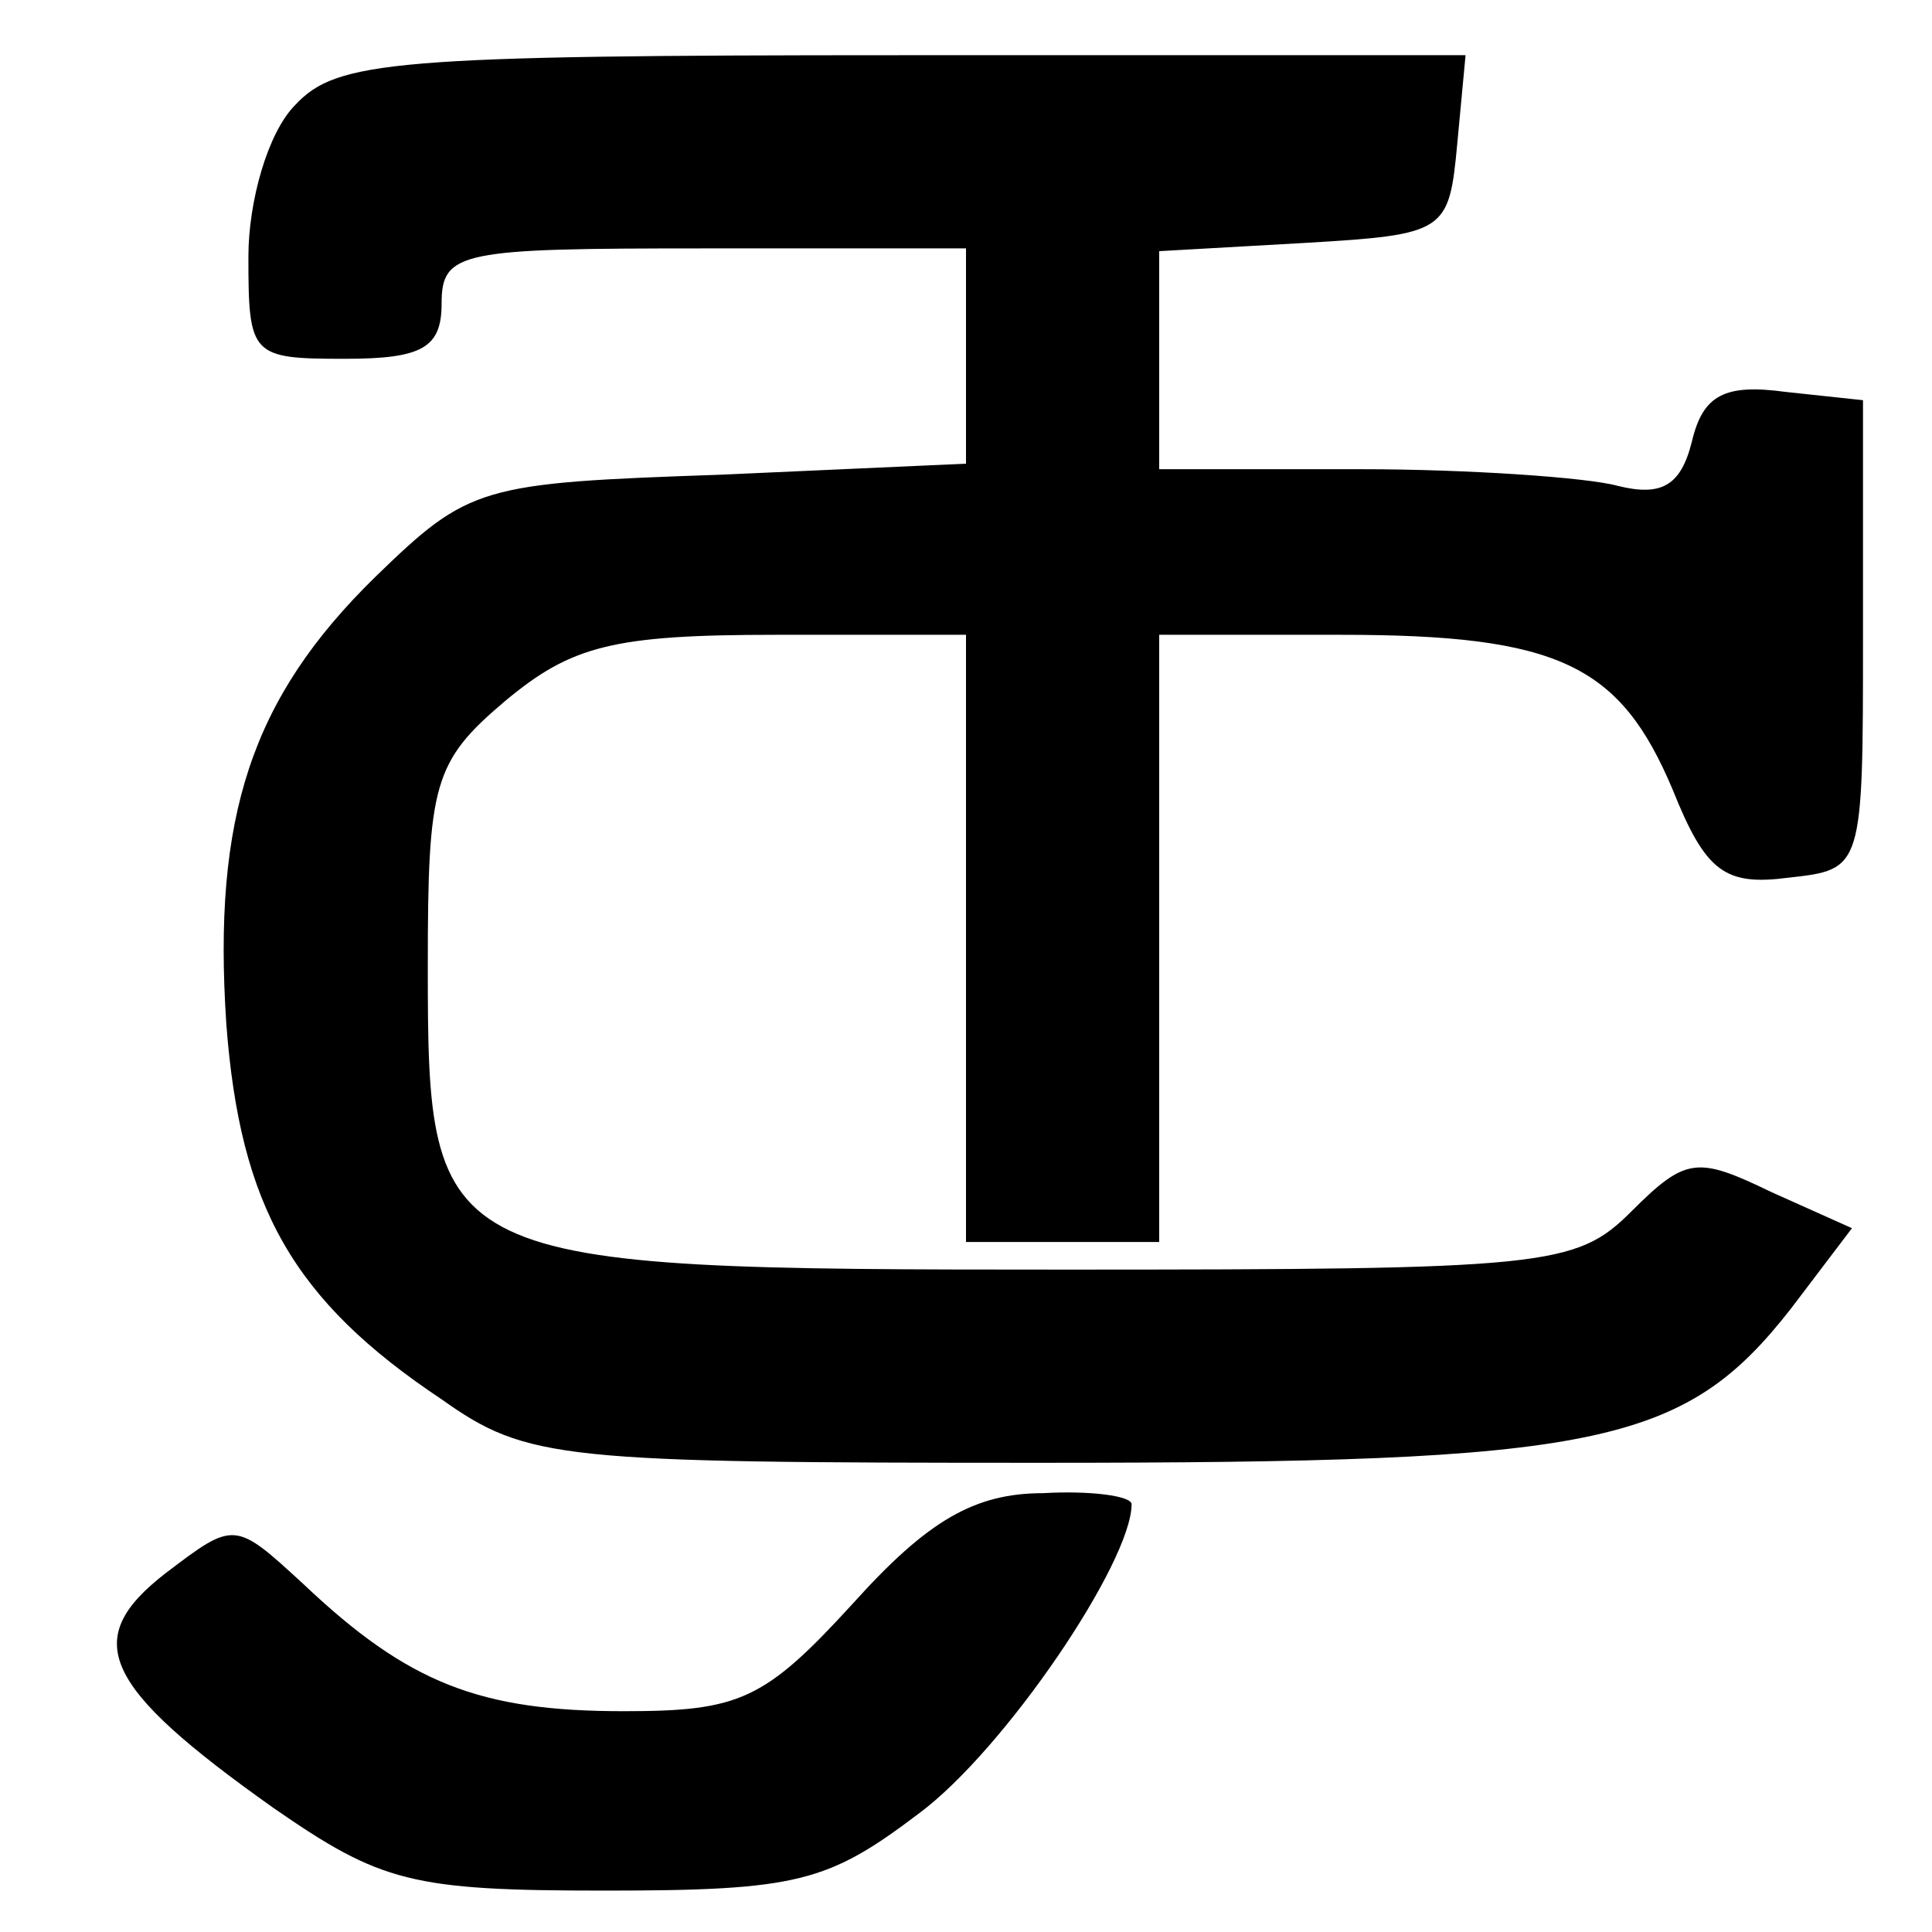
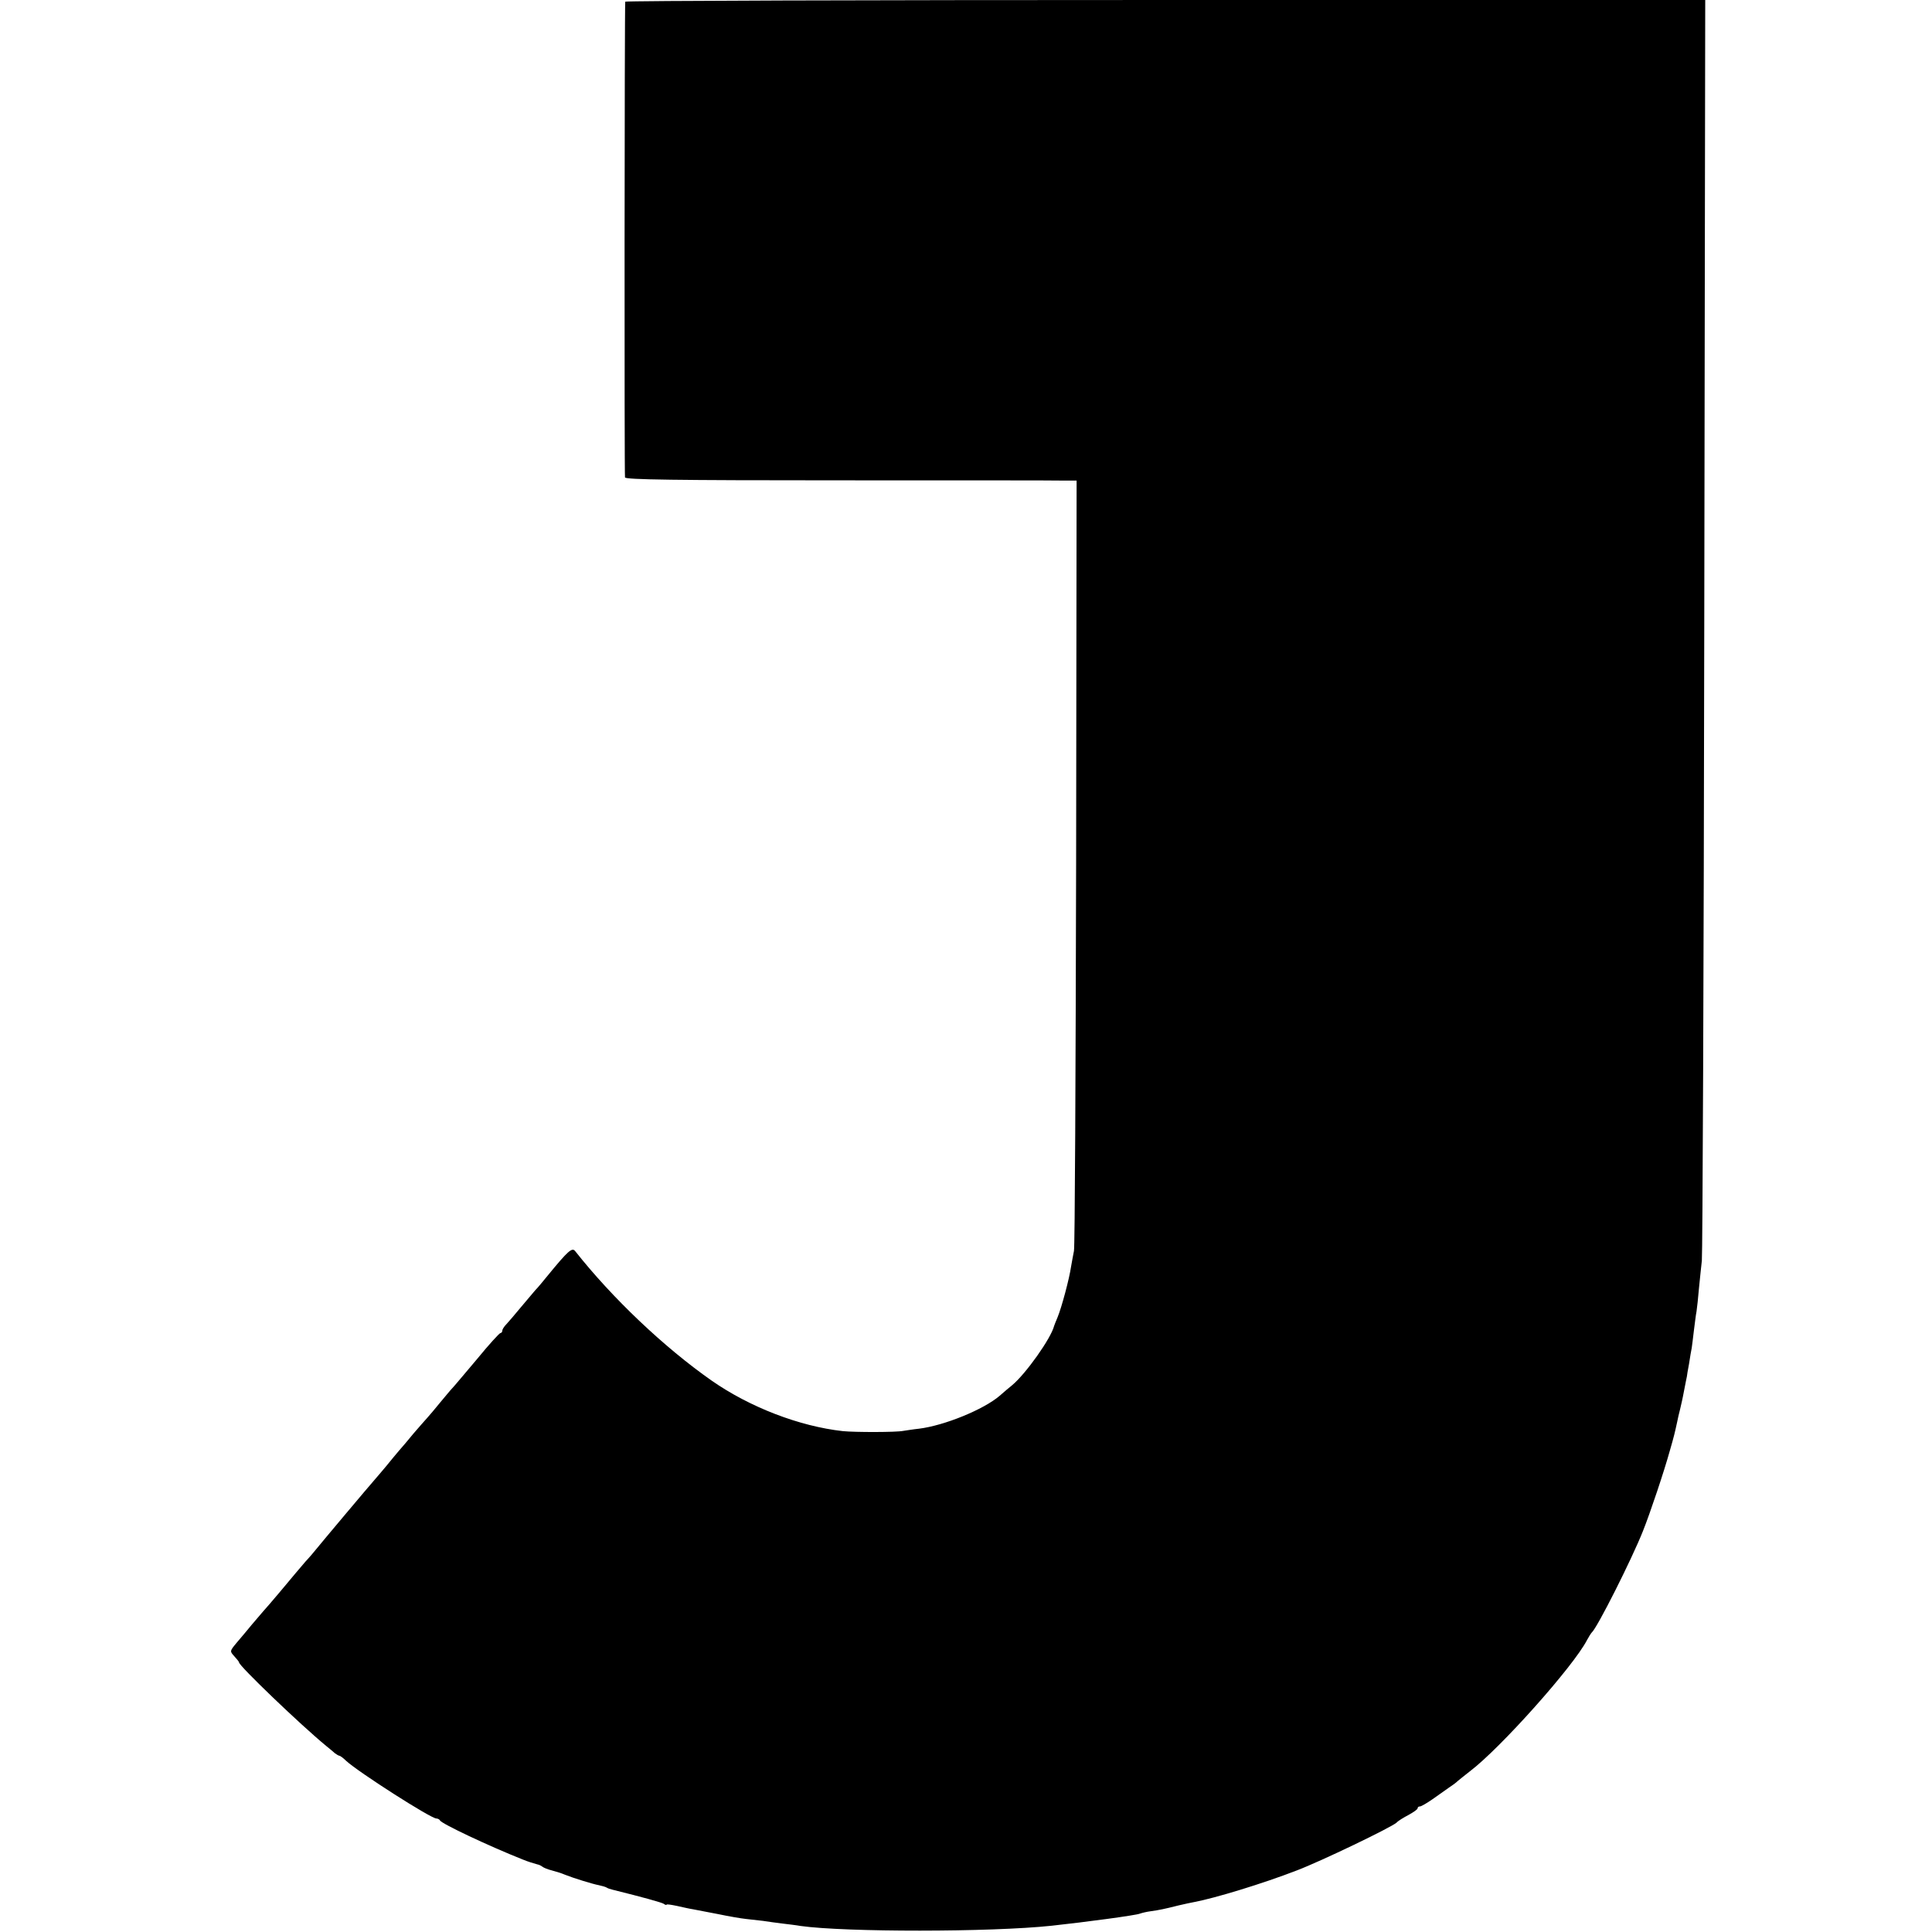
- <svg xmlns="http://www.w3.org/2000/svg" version="1.0" width="70pt" height="70pt" viewBox="0 0 70 70" preserveAspectRatio="xMidYMid meet">
-   <g transform="translate(0,70) scale(0.1,-0.1)" fill="#000000" stroke="none">
-     <path d="M107 662 c-10 -10 -17 -35 -17 -55 0 -36 1 -37 35 -37 28 0 35 4 35 20 0 19 7 20 95 20 l95 0 0 -39 0 -39 -89 -4 c-87 -3 -91 -4 -125 -37 -45 -44 -59 -87 -54 -162 5 -66 24 -100 78 -136 31 -22 43 -23 217 -23 202 0 233 6 272 56 l22 29 -29 13 c-27 13 -31 13 -51 -7 -20 -20 -31 -21 -205 -21 -229 0 -231 1 -231 110 0 66 2 74 28 96 24 20 39 24 98 24 l69 0 0 -110 0 -110 35 0 35 0 0 110 0 110 66 0 c79 0 101 -11 120 -56 12 -30 19 -35 42 -32 27 3 27 3 27 88 l0 85 -28 3 c-22 3 -30 -1 -34 -18 -4 -16 -11 -20 -27 -16 -11 3 -54 6 -93 6 l-73 0 0 39 0 40 53 3 c51 3 52 4 55 36 l3 32 -204 0 c-185 0 -205 -2 -220 -18z" />
-     <path d="M309 119 c-32 -35 -41 -39 -83 -39 -52 0 -78 10 -116 46 -25 23 -25 23 -50 4 -31 -24 -23 -41 39 -85 39 -27 50 -30 120 -30 70 0 81 3 114 28 31 23 77 91 77 112 0 3 -15 5 -32 4 -25 0 -42 -10 -69 -40z" />
+ <svg xmlns="http://www.w3.org/2000/svg" version="1.0" width="800pt" height="800pt" viewBox="0 0 800 800" preserveAspectRatio="xMidYMid meet">
+   <g transform="translate(0,800) scale(0.1,-0.1)" fill="#000000" stroke="none">
+     <path d="M2589 7993 c-3 -24 -4 -1960 -1 -1970 3 -9 206 -12 885 -12 485 0 905 0 933 -1 l52 0 -2 -1582 c-2 -871 -5 -1594 -9 -1608 -3 -14 -8 -43 -12 -65 -7 -49 -39 -169 -56 -210 -7 -16 -13 -32 -14 -35 -13 -52 -117 -198 -173 -245 -14 -11 -37 -31 -53 -45 -67 -57 -229 -123 -334 -136 -21 -2 -51 -7 -65 -9 -29 -6 -199 -6 -250 -1 -180 20 -385 99 -543 209 -197 138 -411 341 -565 536 -13 17 -29 3 -115 -102 -18 -22 -40 -49 -51 -60 -10 -12 -37 -44 -60 -71 -22 -27 -49 -58 -58 -68 -10 -10 -18 -22 -18 -28 0 -5 -4 -10 -8 -10 -4 0 -48 -48 -97 -108 -50 -59 -95 -113 -102 -120 -7 -7 -29 -34 -50 -59 -21 -26 -45 -54 -53 -63 -8 -9 -34 -38 -57 -65 -23 -28 -50 -60 -60 -71 -10 -12 -34 -40 -53 -64 -19 -23 -40 -47 -45 -53 -20 -22 -230 -272 -245 -291 -8 -10 -28 -34 -45 -52 -16 -19 -34 -40 -40 -47 -17 -21 -118 -141 -135 -159 -8 -9 -29 -34 -47 -55 -17 -21 -45 -54 -62 -74 -30 -36 -30 -36 -11 -57 11 -12 20 -23 20 -26 0 -14 253 -257 360 -345 14 -11 30 -25 37 -31 7 -5 15 -10 18 -10 3 0 16 -9 28 -21 51 -47 351 -239 374 -239 6 0 13 -4 15 -8 5 -13 202 -106 343 -162 22 -9 45 -16 60 -20 6 -1 15 -5 20 -9 6 -5 24 -12 40 -16 35 -10 35 -10 55 -18 32 -13 116 -39 139 -43 14 -3 28 -7 33 -10 4 -3 16 -7 25 -9 129 -32 200 -52 211 -58 6 -5 12 -6 12 -4 0 3 19 0 43 -5 23 -5 53 -12 67 -14 14 -3 61 -12 104 -20 43 -9 95 -18 115 -20 20 -2 52 -6 71 -8 19 -3 55 -8 80 -11 25 -3 59 -7 75 -10 185 -26 787 -26 1040 1 139 15 348 43 365 50 8 3 29 8 45 10 36 5 55 9 115 24 25 6 54 12 65 14 85 16 283 76 425 131 100 38 391 178 413 198 6 7 29 21 50 32 20 11 37 23 37 27 0 5 4 8 10 8 5 0 29 14 52 30 24 17 54 38 68 48 14 9 30 21 36 27 6 5 28 23 50 40 127 96 429 435 485 543 8 15 17 29 20 32 22 18 166 304 212 420 30 75 88 248 112 335 17 59 20 72 30 118 2 12 8 36 12 52 4 17 7 32 8 35 1 3 5 25 10 50 5 25 9 47 10 50 0 3 4 27 9 53 4 27 9 56 11 65 1 10 6 42 9 72 4 30 8 66 11 80 2 14 7 57 10 95 4 39 9 90 12 115 3 25 8 1209 10 2633 l4 2587 -2236 0 c-1229 0 -2235 -3 -2236 -7z" />
  </g>
</svg>
